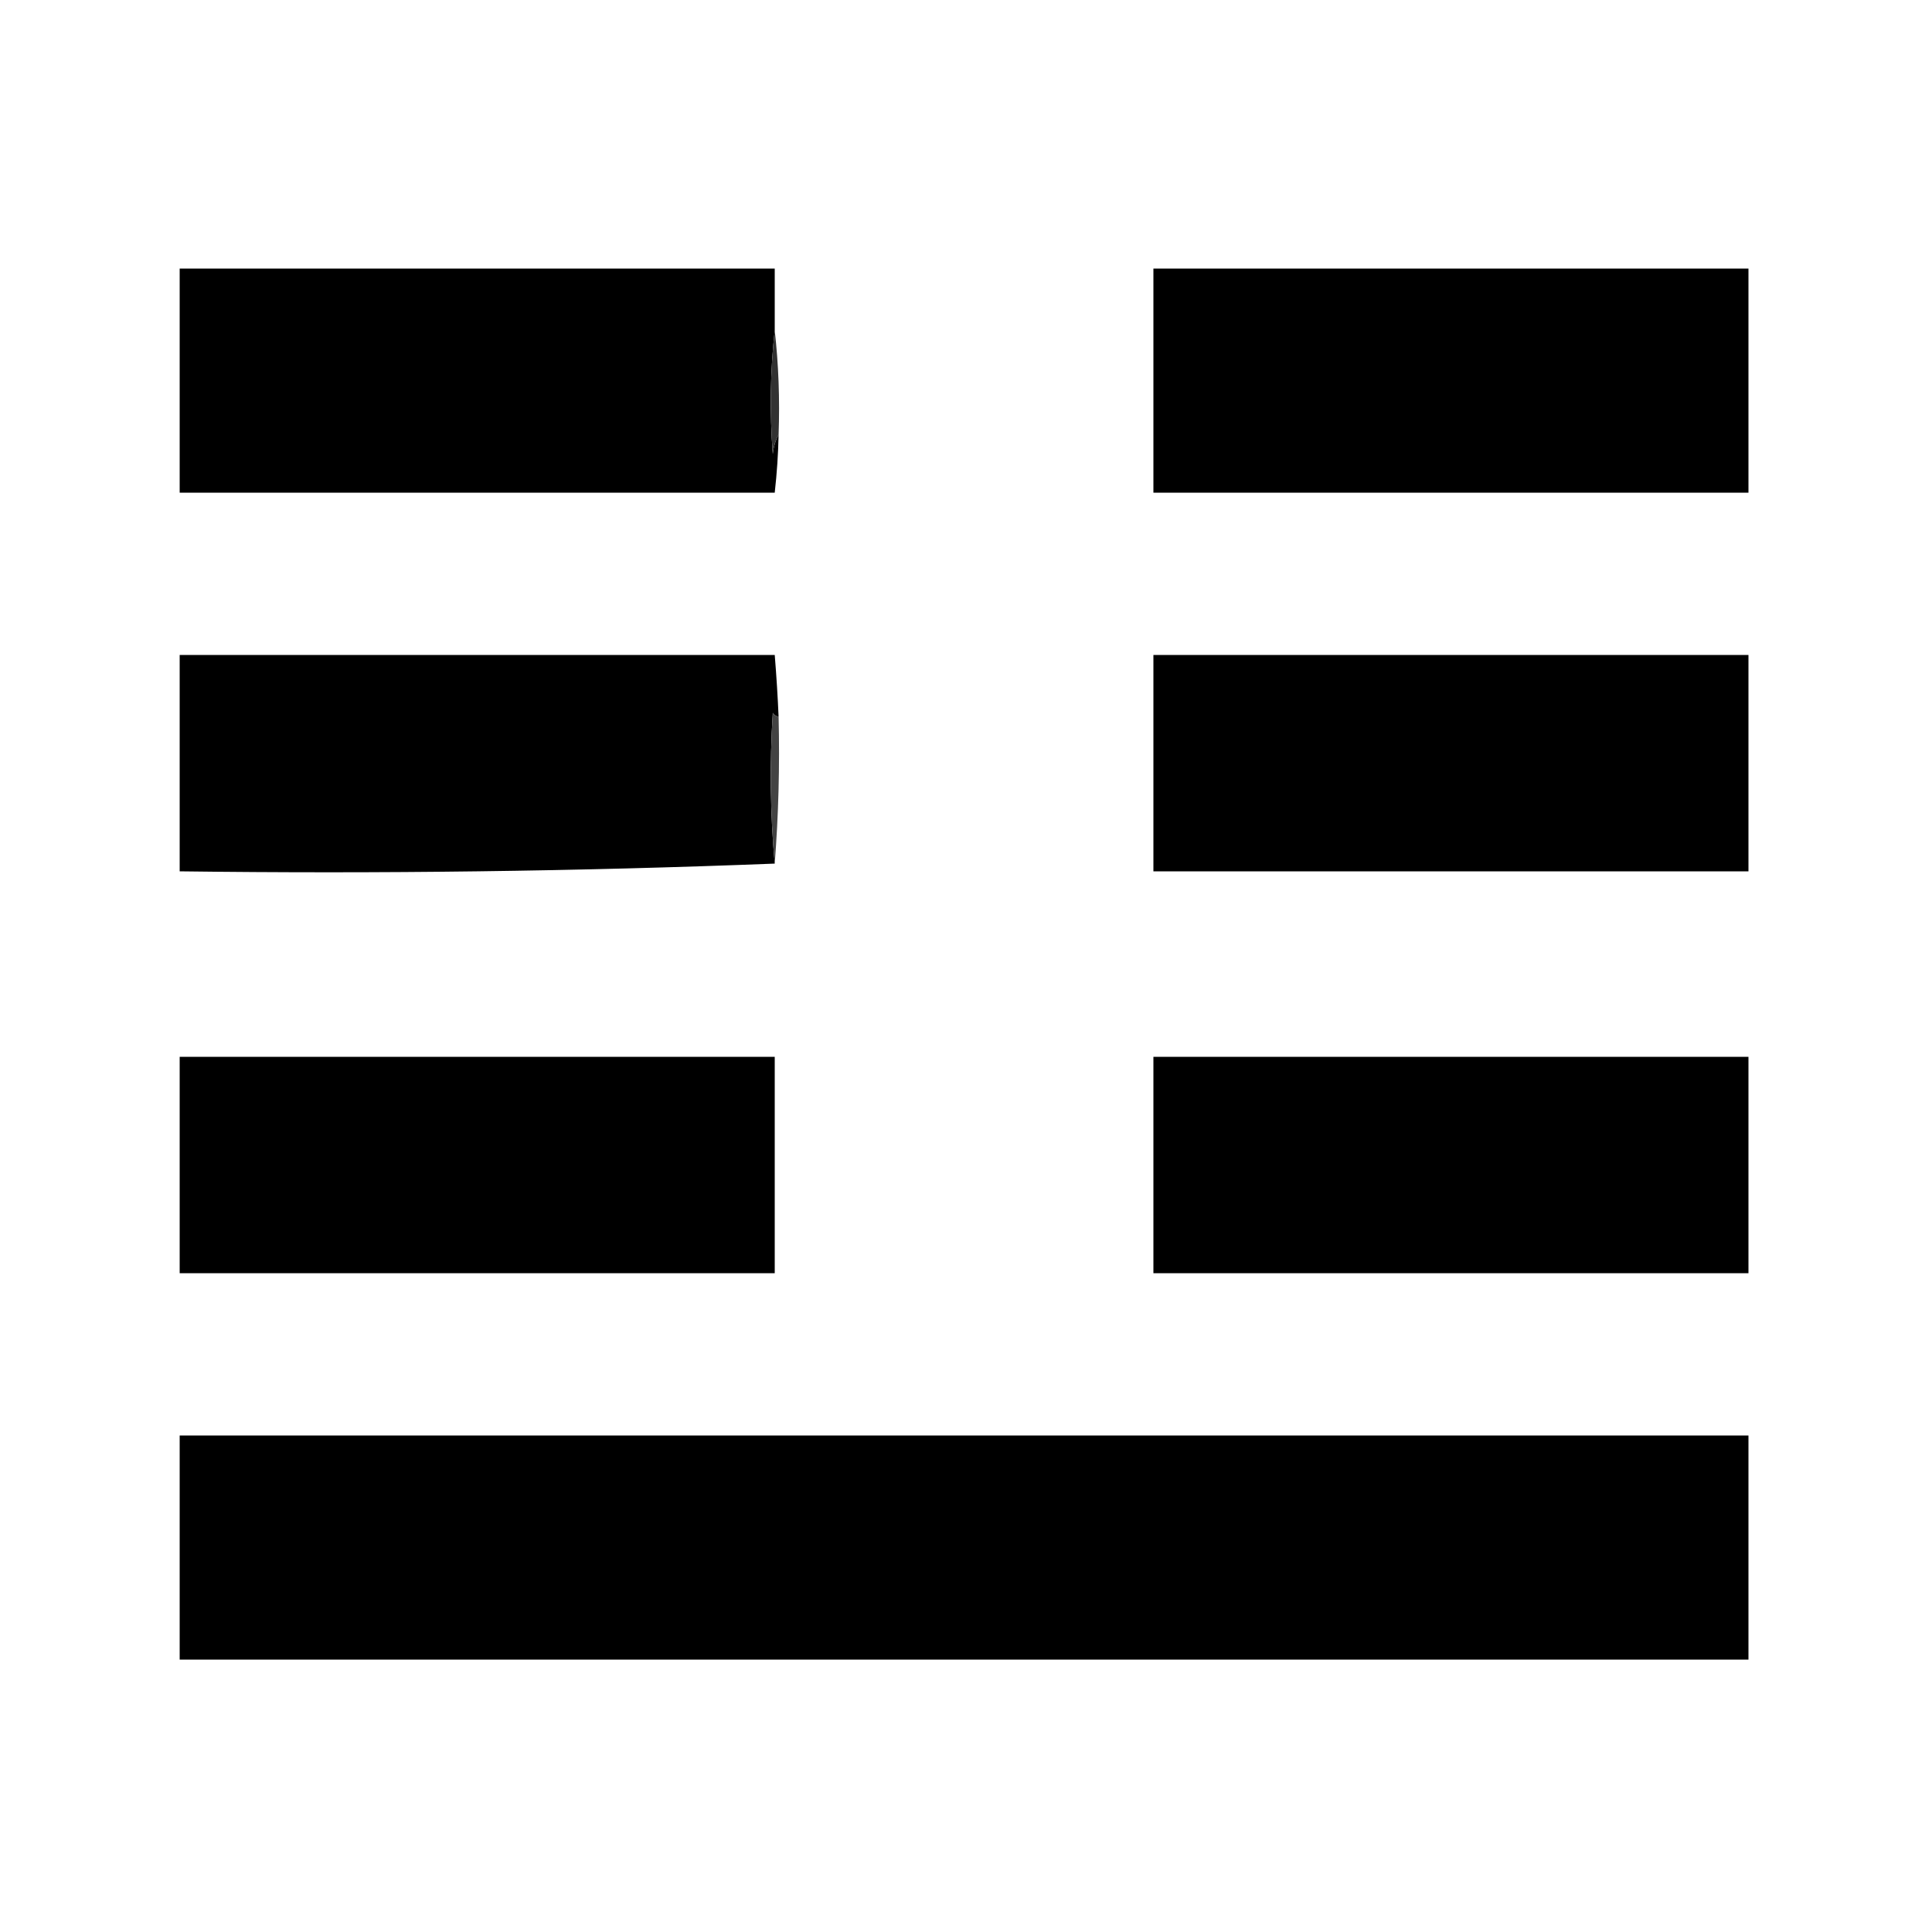
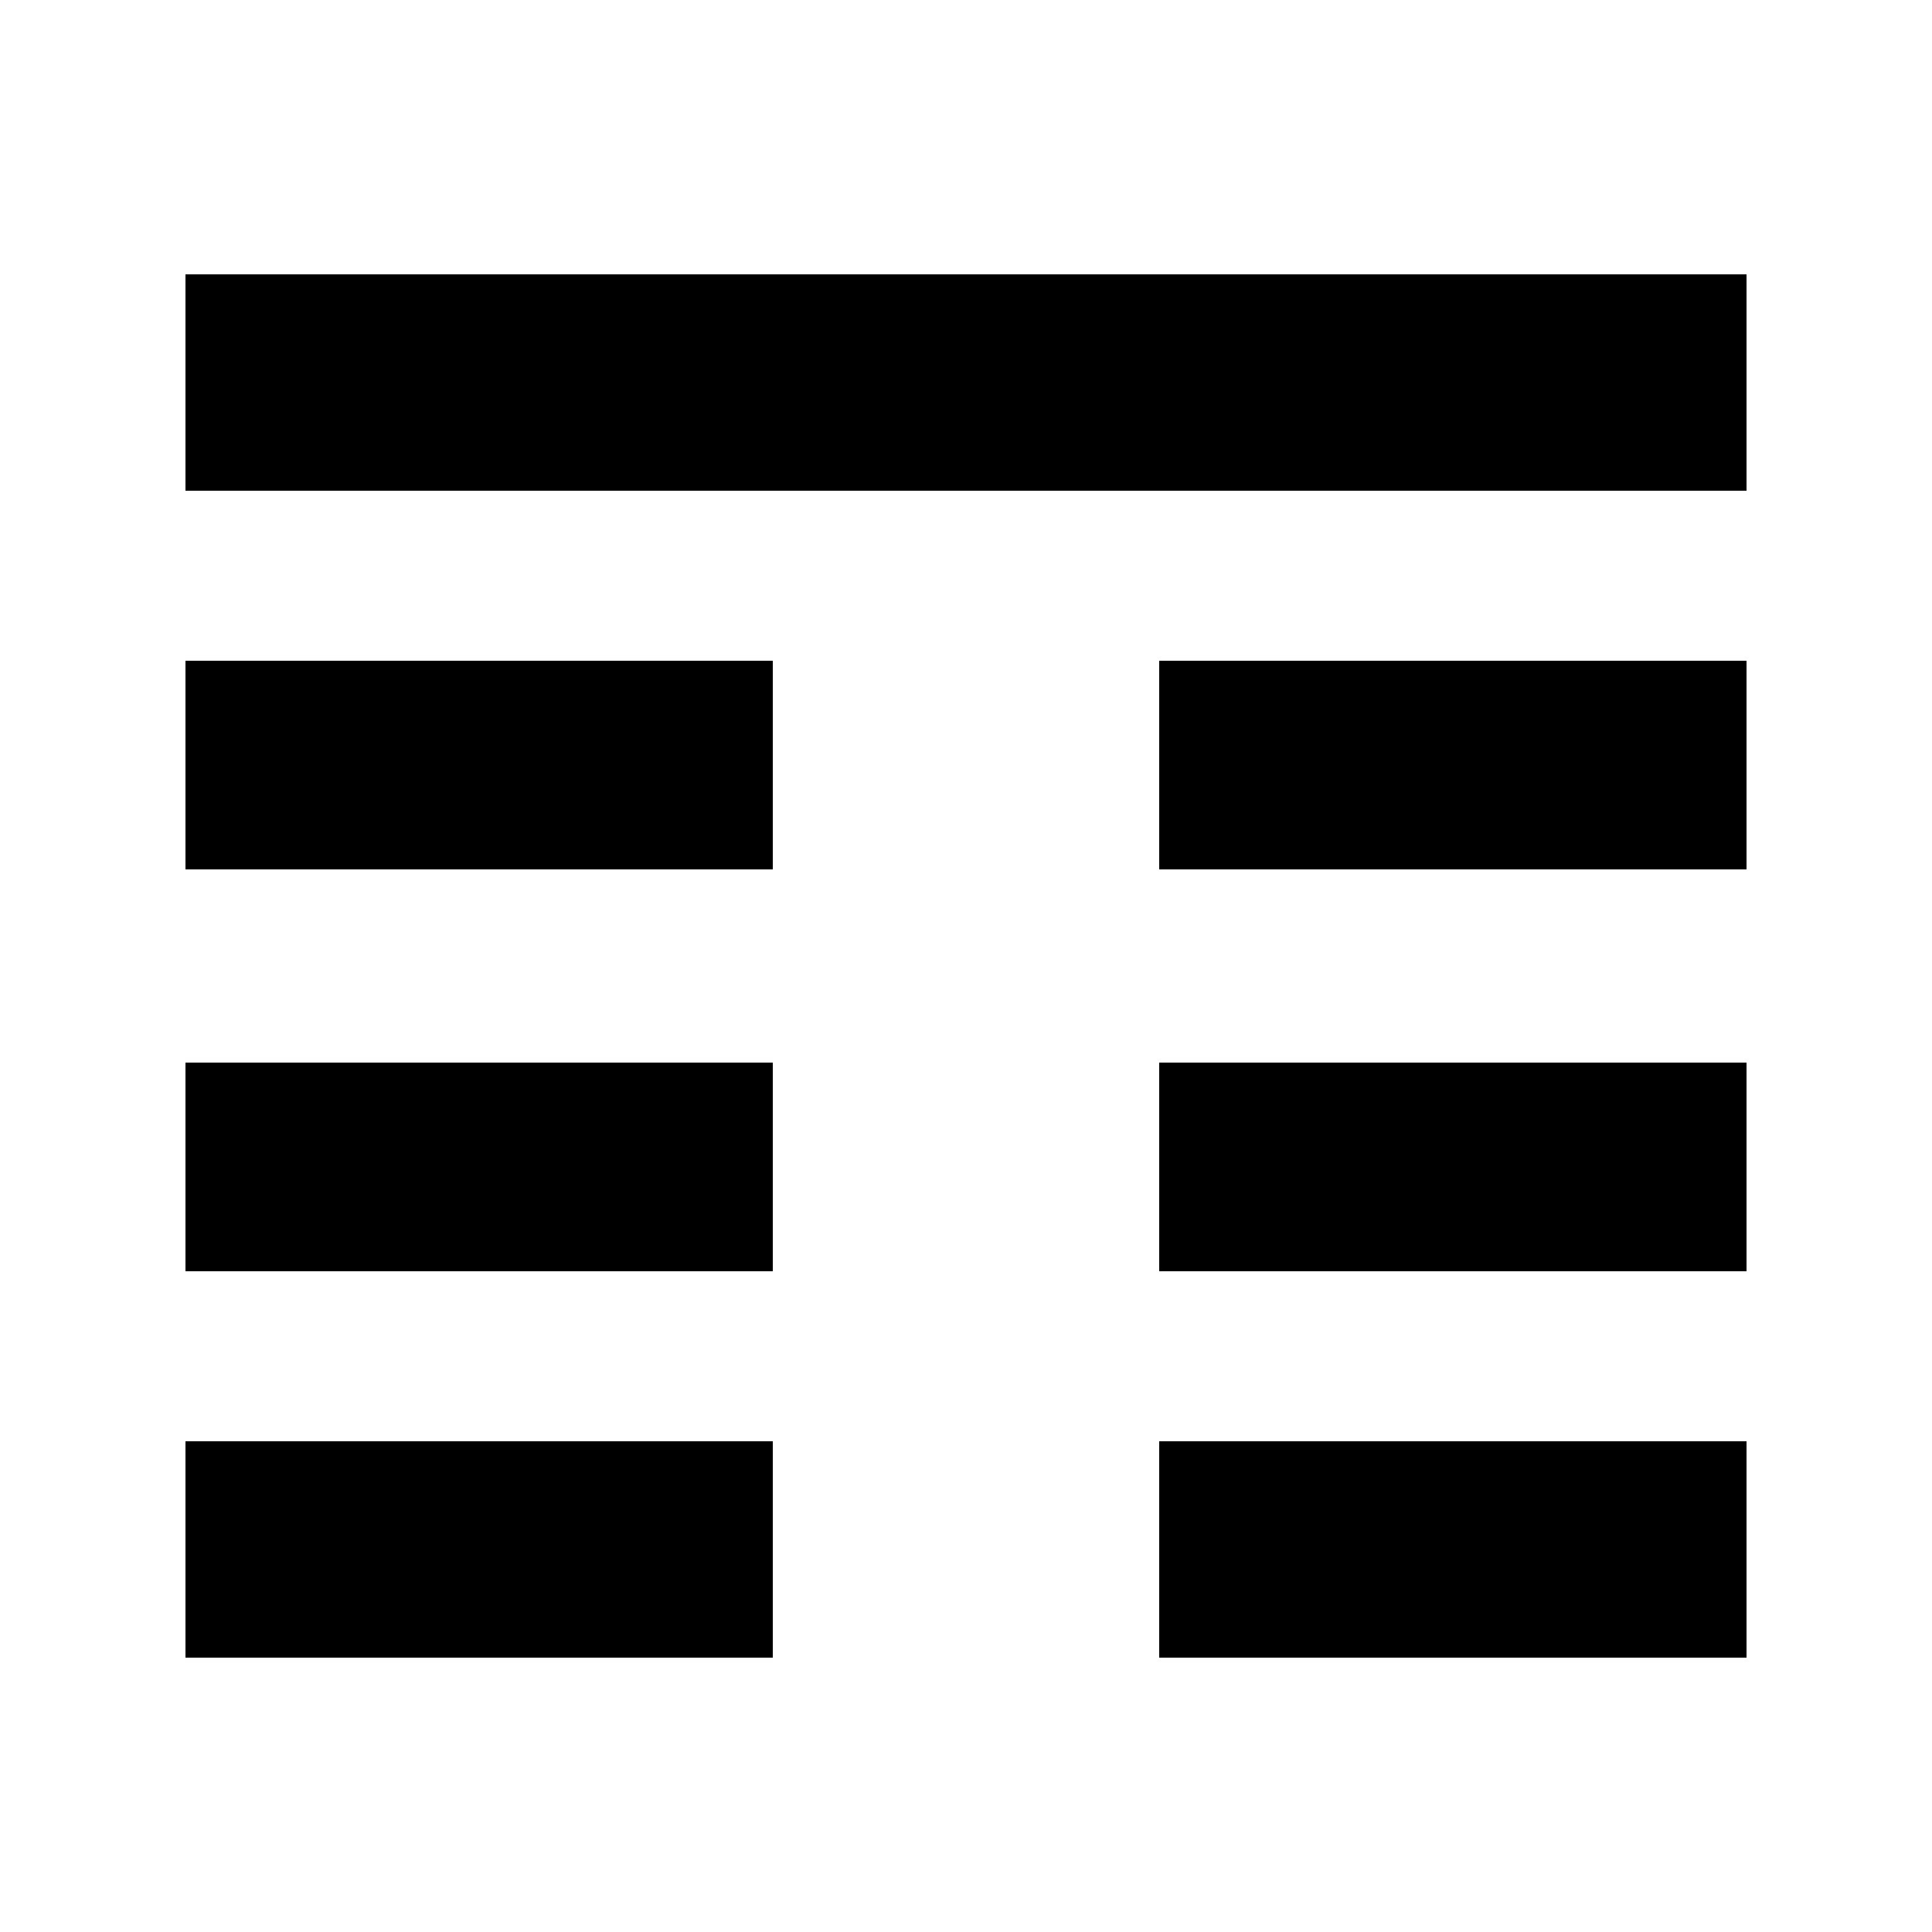
- <svg xmlns="http://www.w3.org/2000/svg" version="1.1" width="500px" height="500px" style="shape-rendering:geometricPrecision; text-rendering:geometricPrecision; image-rendering:optimizeQuality; fill-rule:evenodd; clip-rule:evenodd">
-   <g>
-     <path style="opacity:1" fill="#000000" d="M 200.5,85.5 C 199.341,95.992 199.175,106.659 200,117.5C 200.198,115.618 200.698,113.952 201.5,112.5C 201.405,117.419 201.072,122.419 200.5,127.5C 149.167,127.5 97.833,127.5 46.5,127.5C 46.5,108.167 46.5,88.833 46.5,69.5C 97.833,69.5 149.167,69.5 200.5,69.5C 200.5,74.833 200.5,80.167 200.5,85.5 Z" />
-   </g>
-   <g>
-     <path style="opacity:1" fill="#000000" d="M 298.5,69.5 C 349.833,69.5 401.167,69.5 452.5,69.5C 452.5,88.833 452.5,108.167 452.5,127.5C 401.167,127.5 349.833,127.5 298.5,127.5C 298.5,108.167 298.5,88.833 298.5,69.5 Z" />
-   </g>
-   <g>
-     <path style="opacity:1" fill="#323232" d="M 200.5,85.5 C 201.493,94.318 201.827,103.318 201.5,112.5C 200.698,113.952 200.198,115.618 200,117.5C 199.175,106.659 199.341,95.992 200.5,85.5 Z" />
-   </g>
-   <g>
-     <path style="opacity:1" fill="#000000" d="M 201.5,185.5 C 200.883,185.389 200.383,185.056 200,184.5C 199.173,197.673 199.34,210.673 200.5,223.5C 149.511,225.496 98.177,226.162 46.5,225.5C 46.5,206.833 46.5,188.167 46.5,169.5C 97.833,169.5 149.167,169.5 200.5,169.5C 200.949,175.022 201.282,180.355 201.5,185.5 Z" />
-   </g>
-   <g>
-     <path style="opacity:1" fill="#000000" d="M 298.5,169.5 C 349.833,169.5 401.167,169.5 452.5,169.5C 452.5,188.167 452.5,206.833 452.5,225.5C 401.167,225.5 349.833,225.5 298.5,225.5C 298.5,206.833 298.5,188.167 298.5,169.5 Z" />
-   </g>
-   <g>
-     <path style="opacity:1" fill="#434343" d="M 201.5,185.5 C 201.813,198.246 201.48,210.913 200.5,223.5C 199.34,210.673 199.173,197.673 200,184.5C 200.383,185.056 200.883,185.389 201.5,185.5 Z" />
-   </g>
-   <g>
-     <path style="opacity:1" fill="#000000" d="M 46.5,273.5 C 97.833,273.5 149.167,273.5 200.5,273.5C 200.5,292.167 200.5,310.833 200.5,329.5C 149.167,329.5 97.833,329.5 46.5,329.5C 46.5,310.833 46.5,292.167 46.5,273.5 Z" />
-   </g>
-   <g>
-     <path style="opacity:1" fill="#000000" d="M 298.5,273.5 C 349.833,273.5 401.167,273.5 452.5,273.5C 452.5,292.167 452.5,310.833 452.5,329.5C 401.167,329.5 349.833,329.5 298.5,329.5C 298.5,310.833 298.5,292.167 298.5,273.5 Z" />
-   </g>
-   <g>
-     <path style="opacity:1" fill="#000000" d="M 46.5,371.5 C 181.833,371.5 317.167,371.5 452.5,371.5C 452.5,390.833 452.5,410.167 452.5,429.5C 317.167,429.5 181.833,429.5 46.5,429.5C 46.5,410.167 46.5,390.833 46.5,371.5 Z" />
+ <svg xmlns="http://www.w3.org/2000/svg" version="1.0" width="500pt" height="500pt" viewBox="0 0 500 500" preserveAspectRatio="xMidYMid meet">
+   <g transform="translate(0,500) scale(0.1,-0.1)" fill="#000000" stroke="none">
+     <path d="M480 4010 l0 -280 2020 0 2020 0 0 280 0 280 -2020 0 -2020 0 0 -280z" />
+     <path d="M480 3020 l0 -270 760 0 760 0 0 270 0 270 -760 0 -760 0 0 -270z" />
+     <path d="M3000 3020 l0 -270 760 0 760 0 0 270 0 270 -760 0 -760 0 0 -270z" />
+     <path d="M480 1980 l0 -270 760 0 760 0 0 270 0 270 -760 0 -760 0 0 -270z" />
+     <path d="M3000 1980 l0 -270 760 0 760 0 0 270 0 270 -760 0 -760 0 0 -270z" />
+     <path d="M480 990 l0 -280 760 0 760 0 0 280 0 280 -760 0 -760 0 0 -280z" />
+     <path d="M3000 990 l0 -280 760 0 760 0 0 280 0 280 -760 0 -760 0 0 -280z" />
  </g>
</svg>
